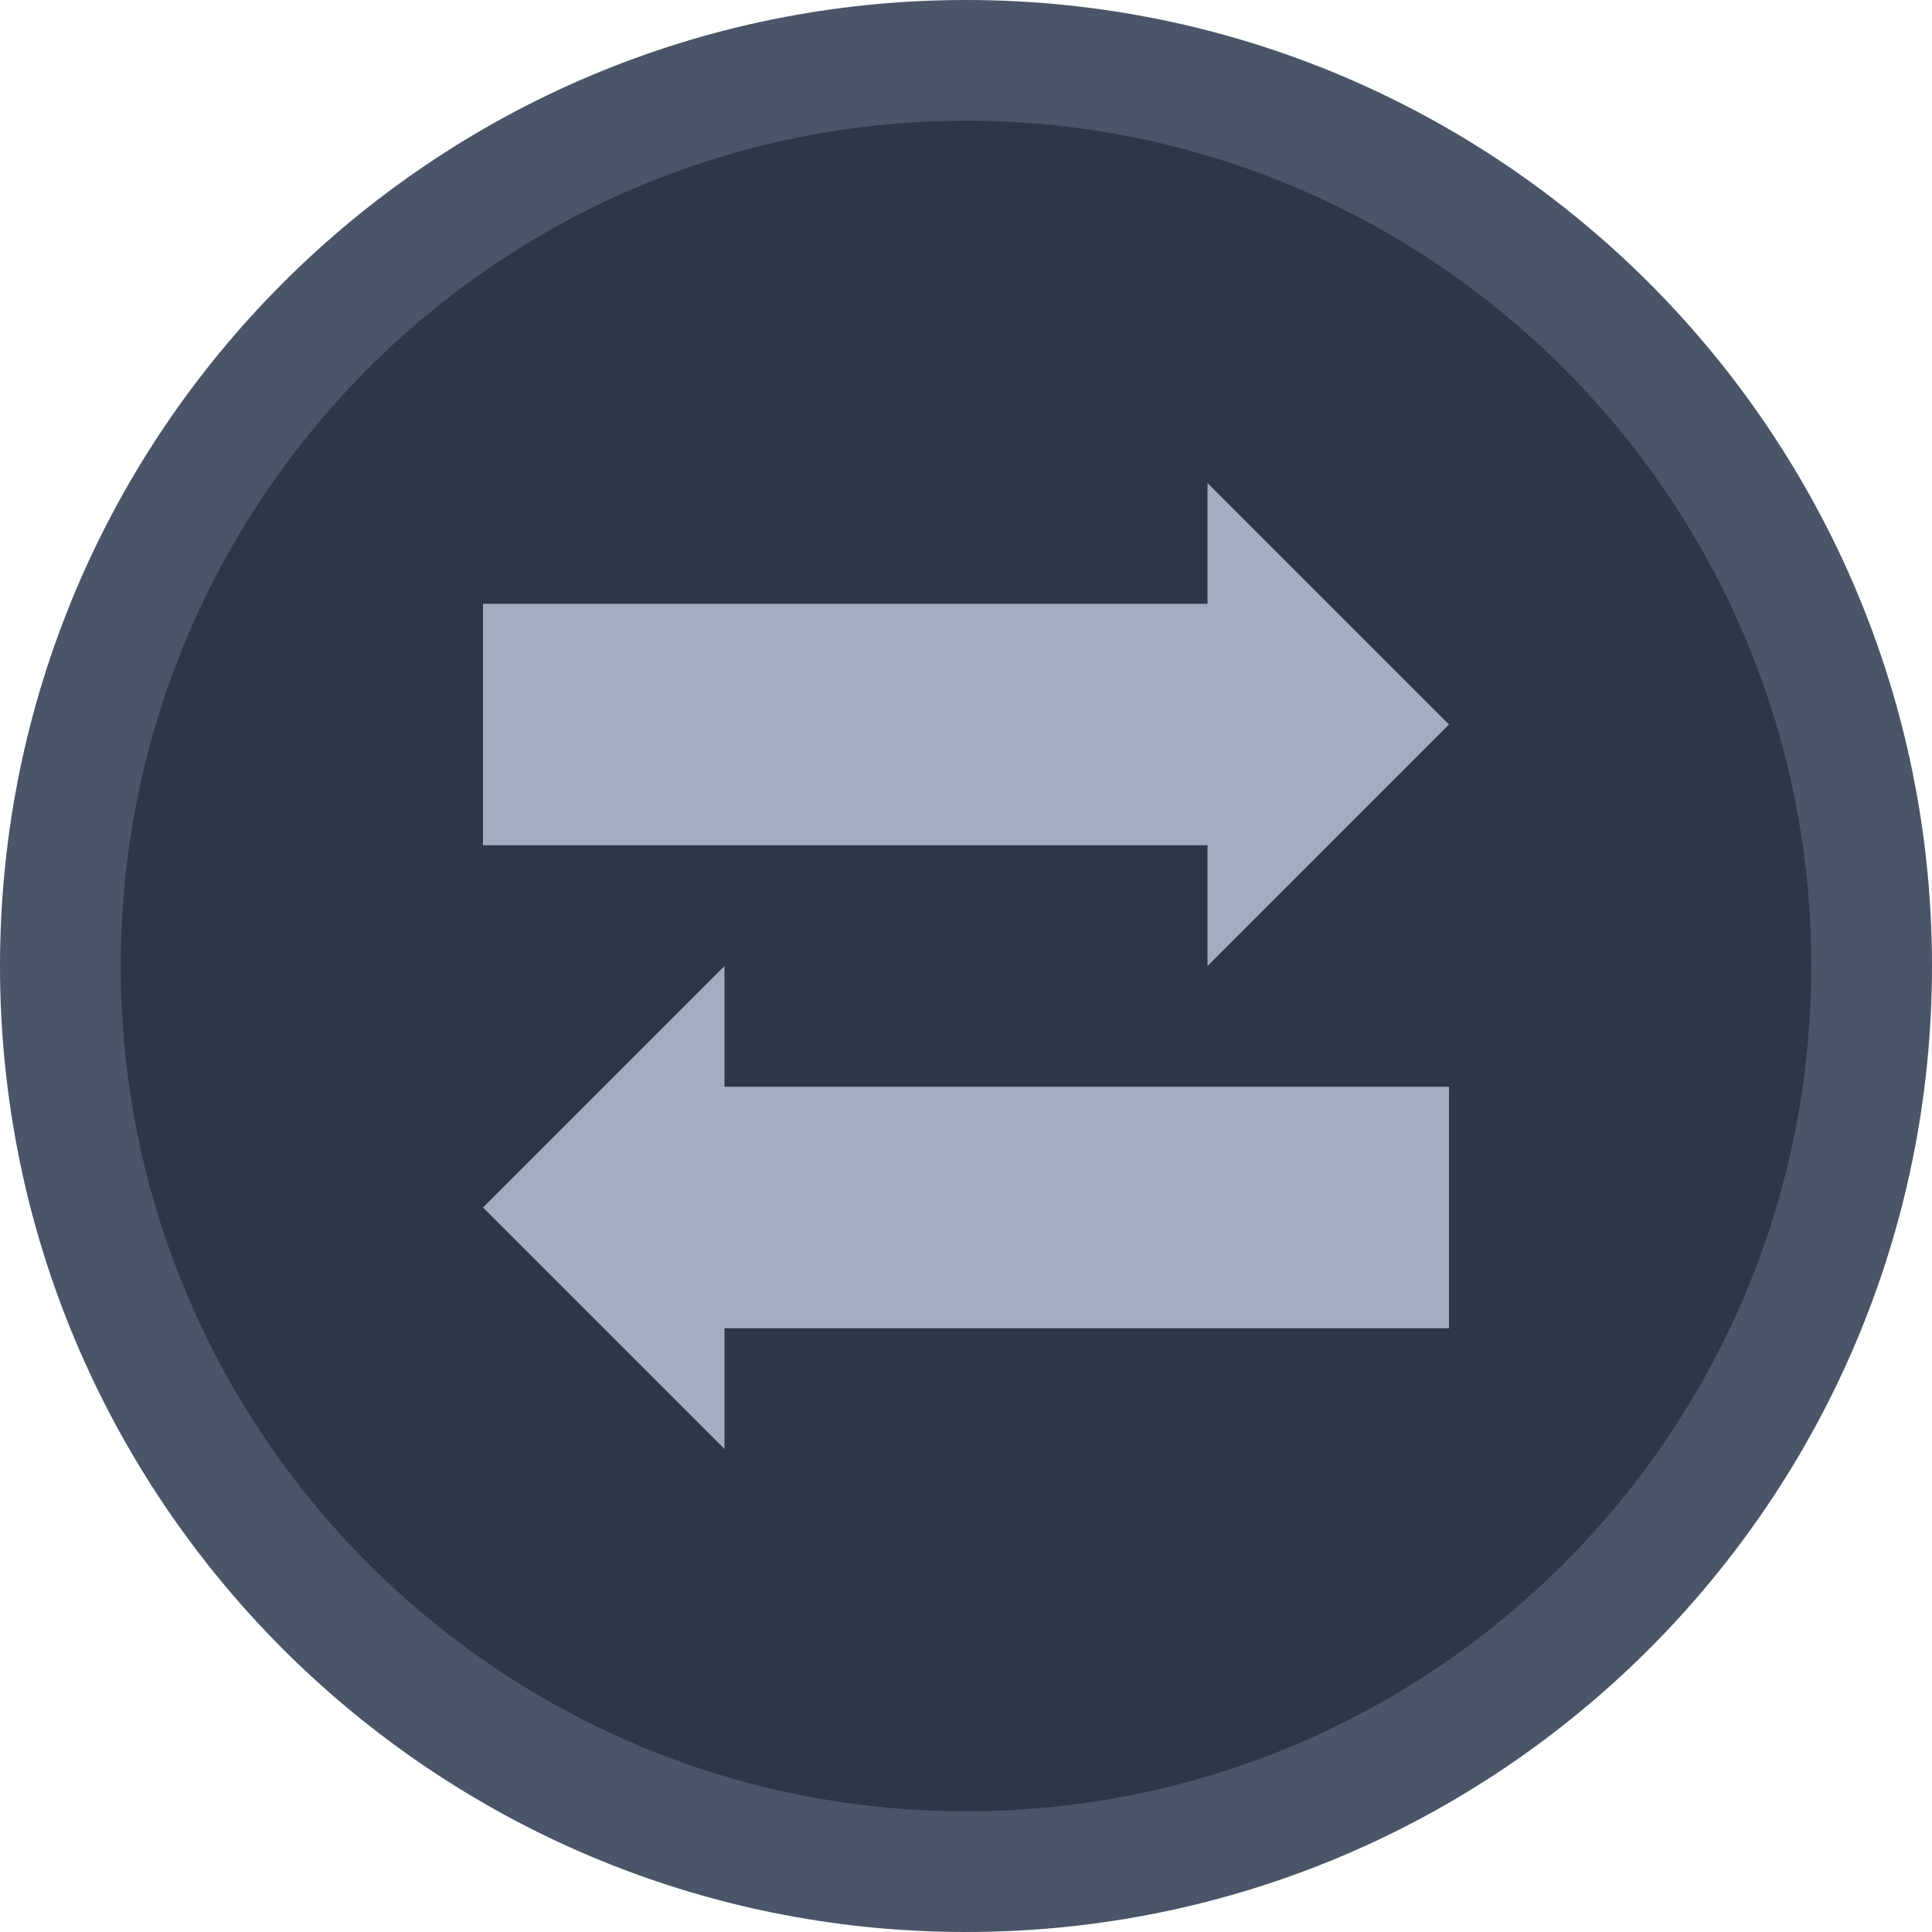
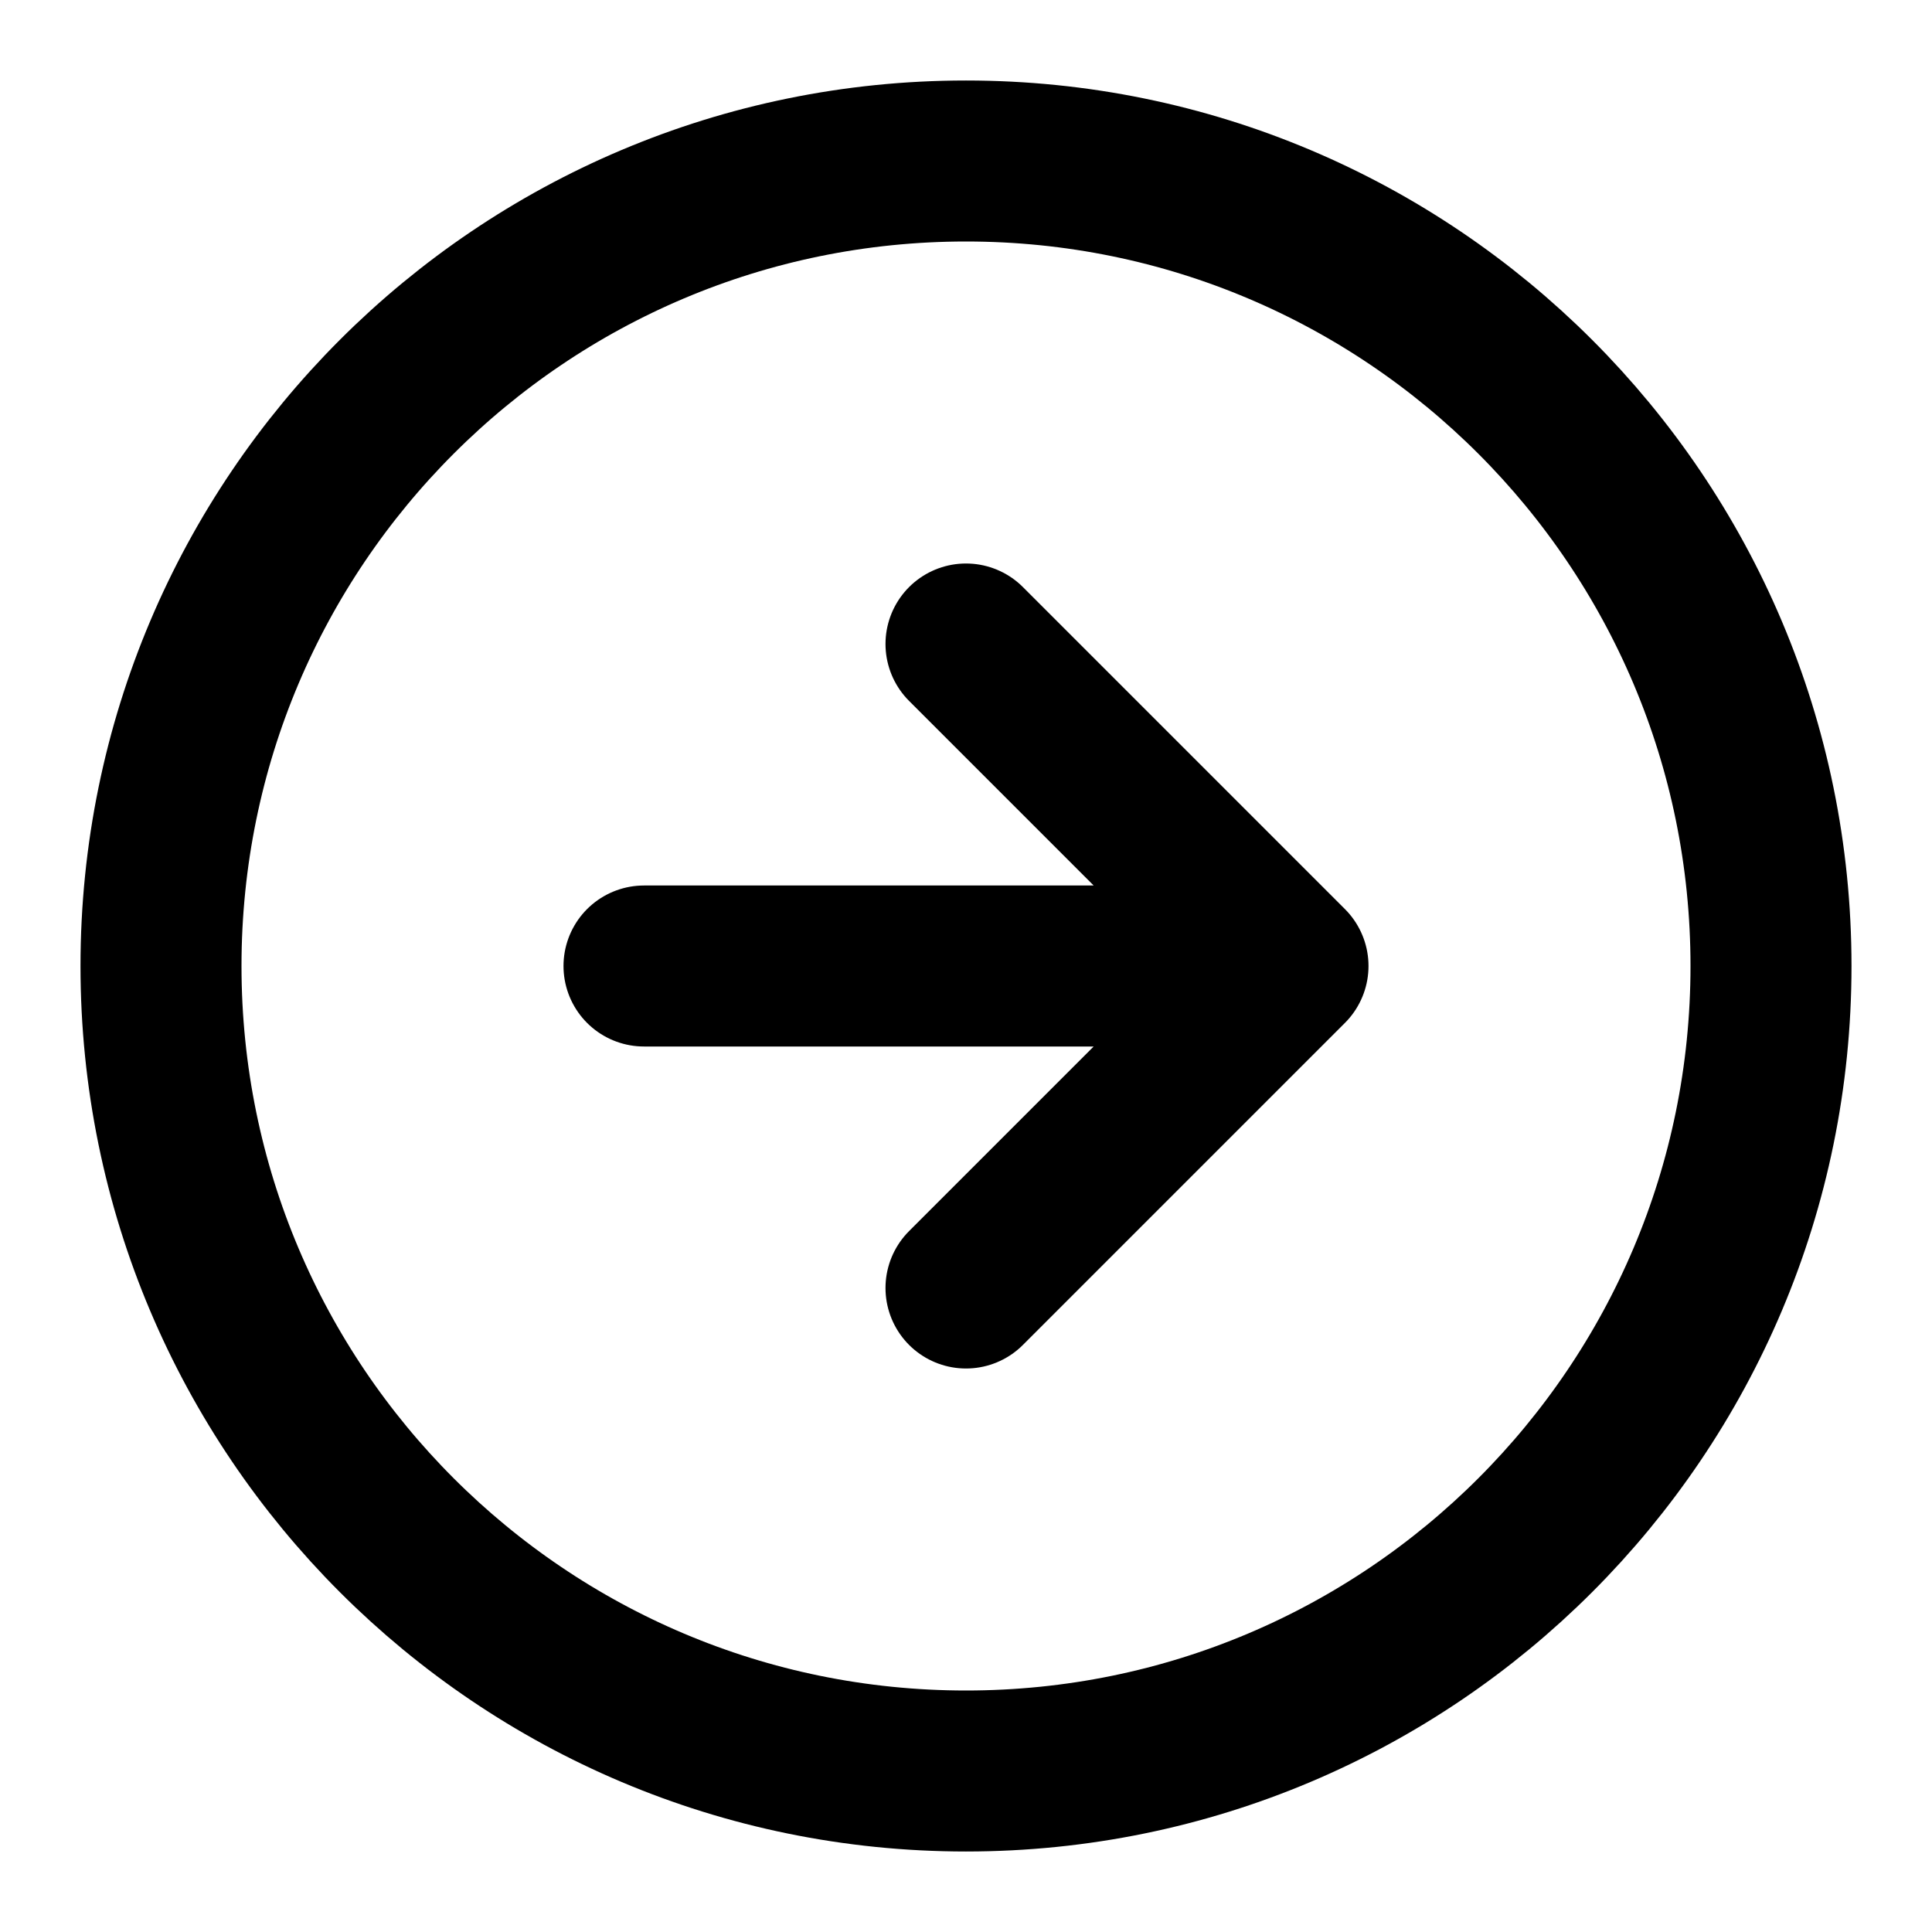
- <svg xmlns="http://www.w3.org/2000/svg" width="512" height="512" viewBox="0 0 512 512" fill="none">
-   <circle cx="256" cy="256" r="240" fill="#2D3748" stroke="#4A5568" stroke-width="32" />
-   <path d="M384 192L320 128V160H128V224H320V256L384 192ZM128 320L192 384V352H384V288H192V256L128 320Z" fill="#A0AEC0" />
+ <svg xmlns="http://www.w3.org/2000/svg" viewBox="0 0 24 24" fill="none" stroke="currentColor" stroke-width="2" stroke-linecap="round" stroke-linejoin="round">
+   <circle cx="12" cy="12" r="10" />
+   <path d="M8 12h8M12 8l4 4-4 4" />
</svg>
